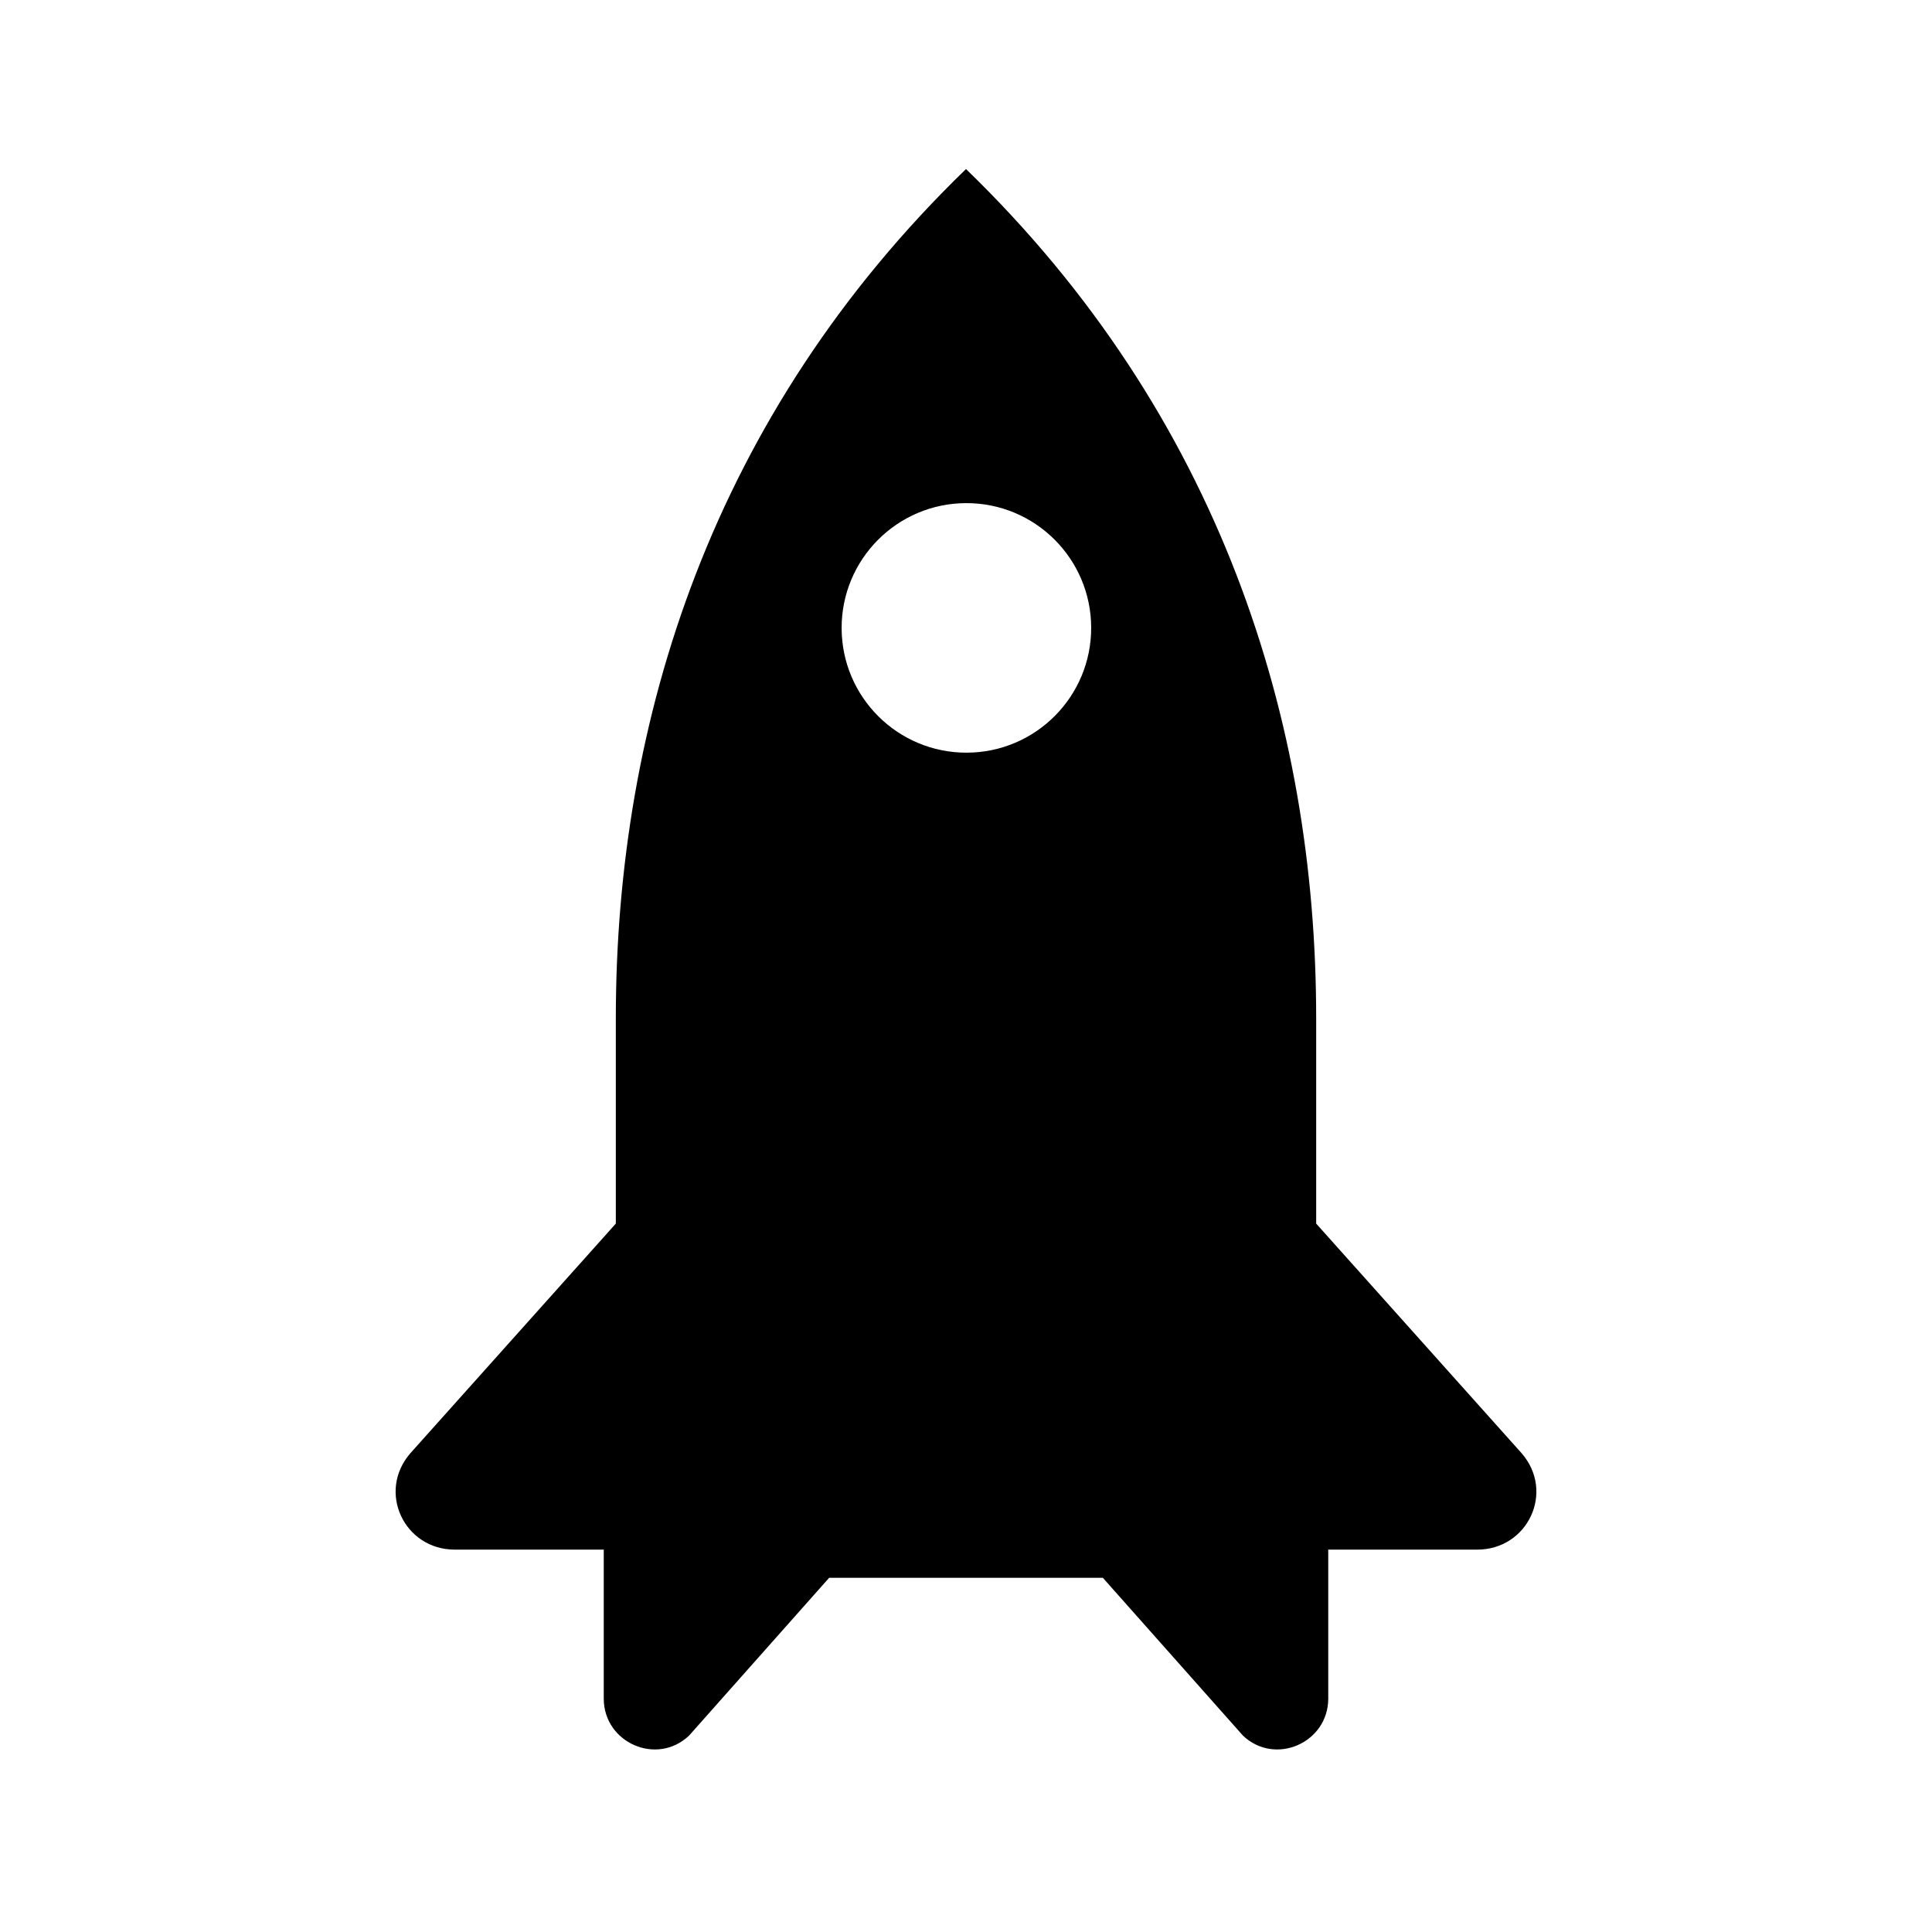
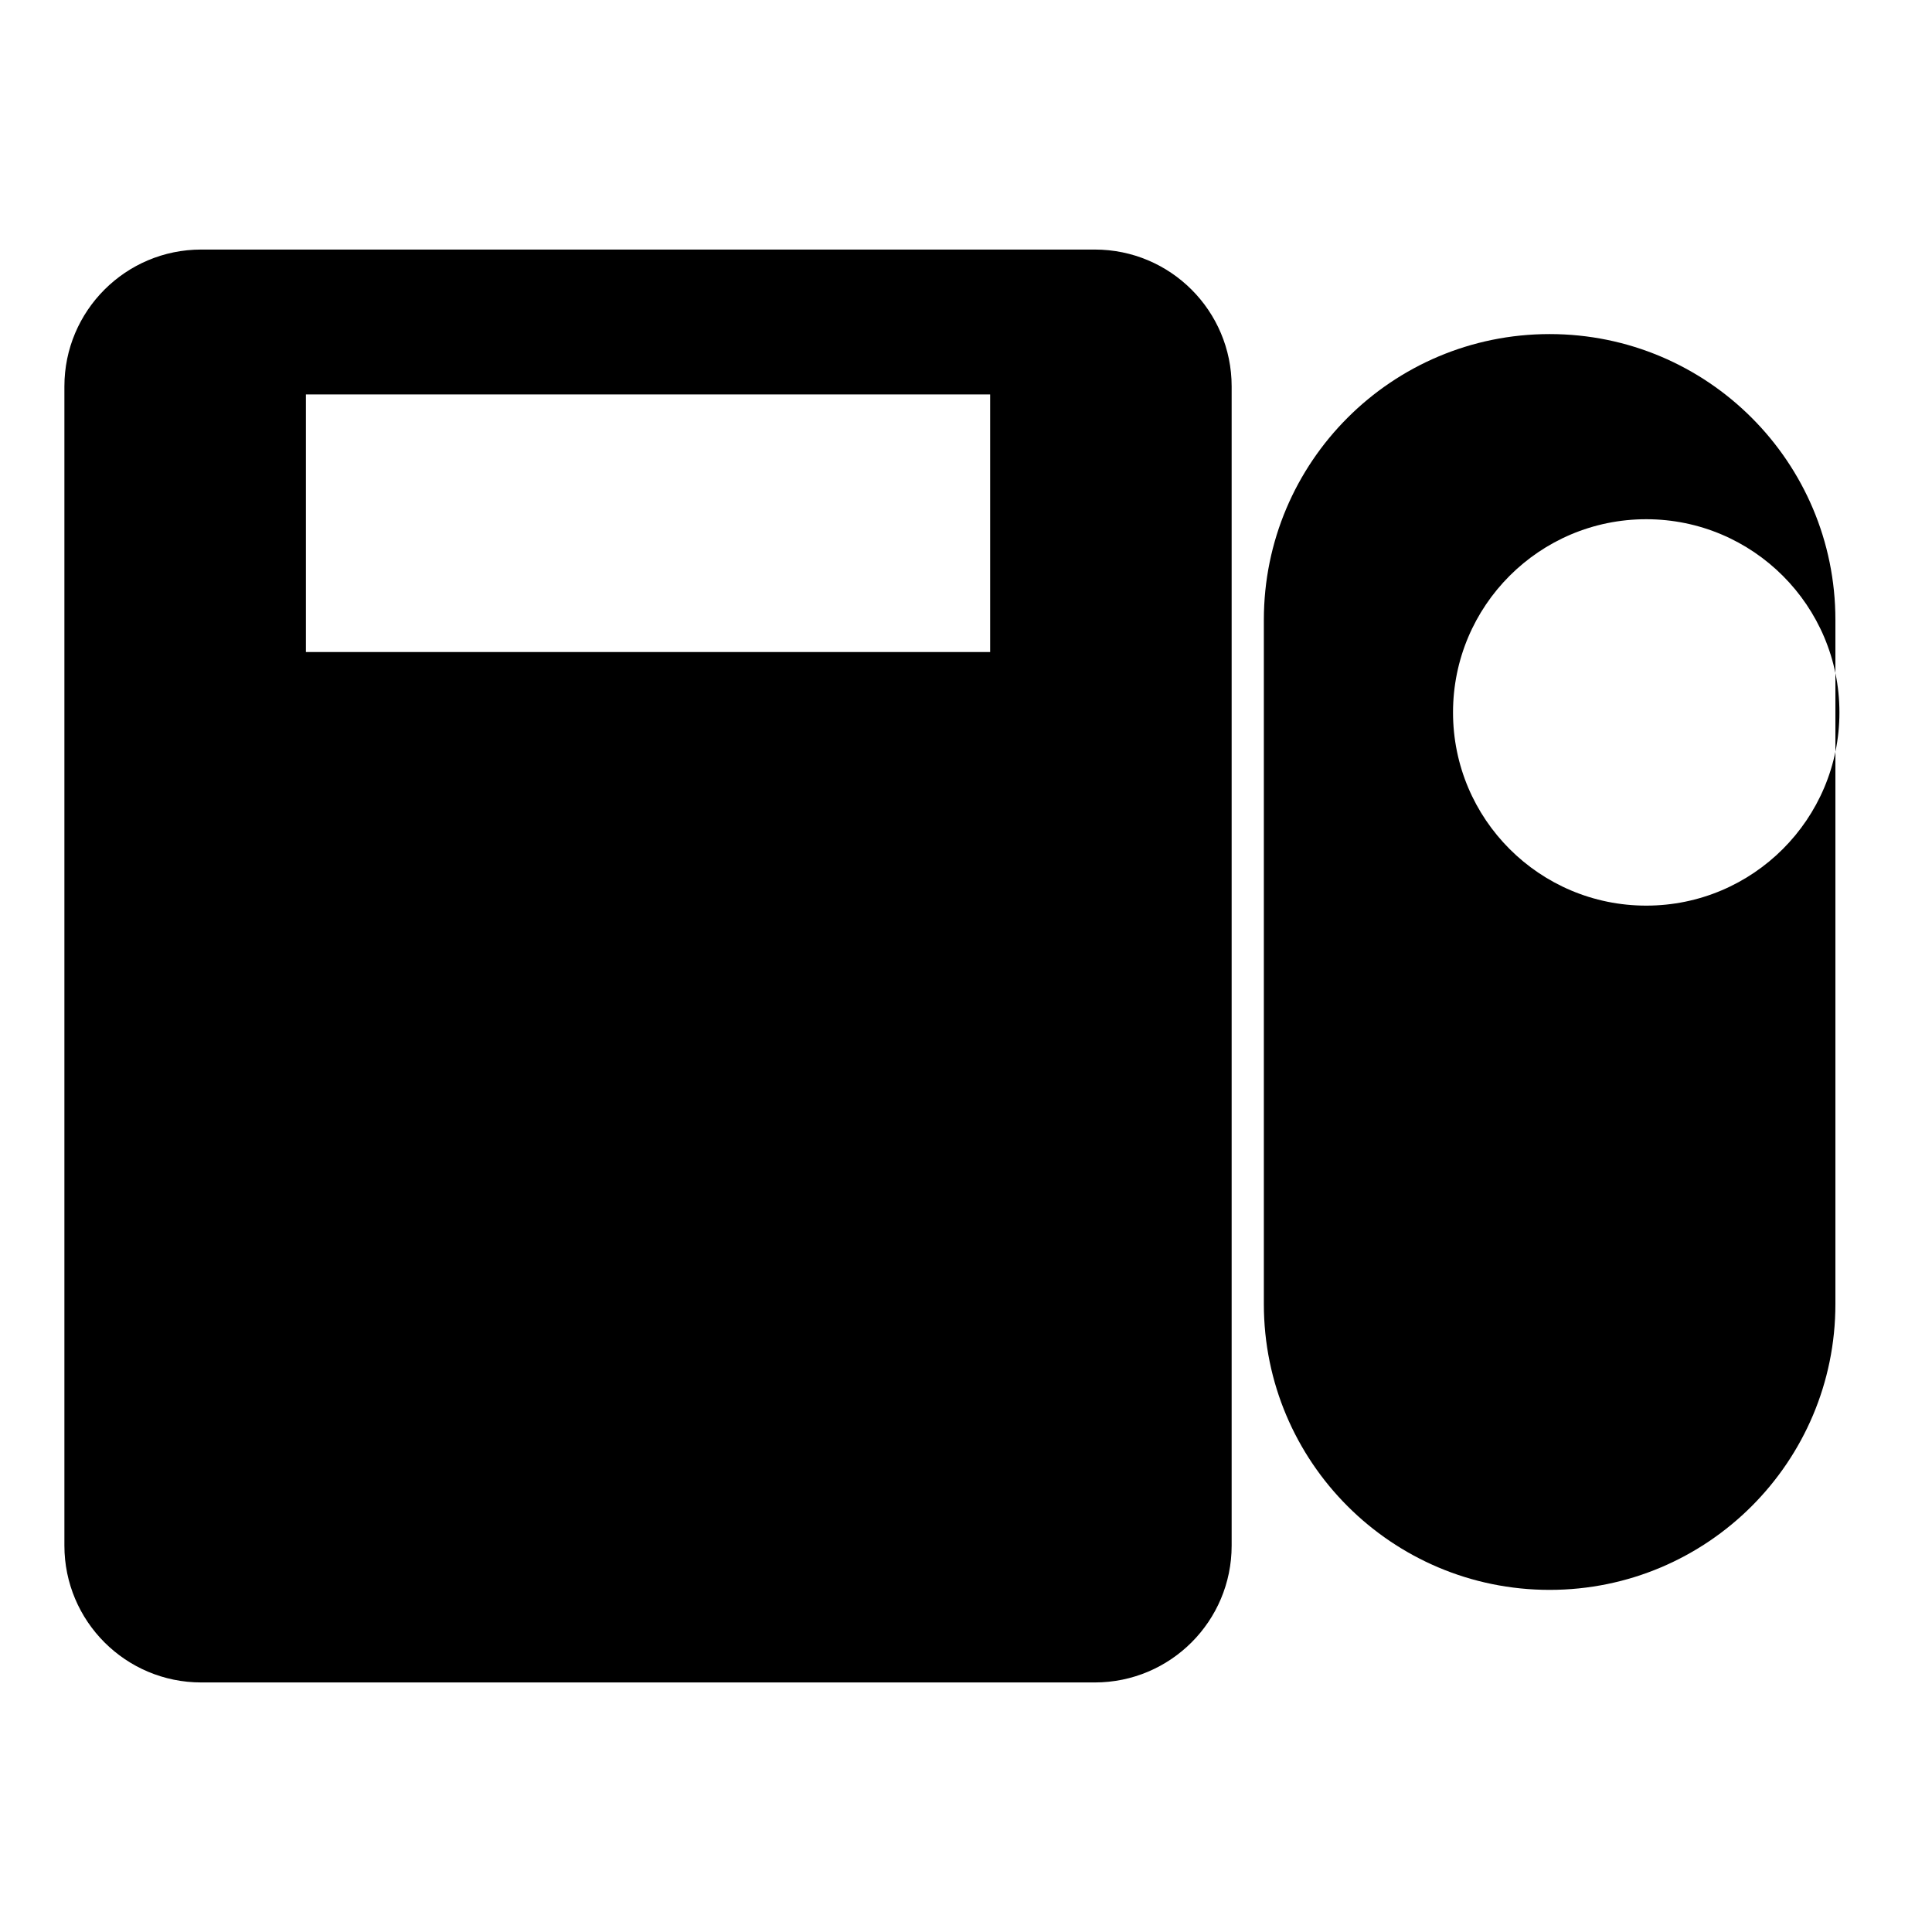
<svg xmlns="http://www.w3.org/2000/svg" viewBox="0 0 24 24">
-   <path fill="currentColor" fill-rule="evenodd" d="M12 2.1c3.15 3.05 4.35 6.85 4.35 10.55V15.2l2.55 2.85c.42.48.08 1.2-.55 1.2h-1.85v1.85c0 .55-.66.84-1.06.46L13.7 19.6h-3.4l-1.74 1.96c-.4.38-1.06.09-1.06-.46V19.25H5.65c-.63 0-.97-.72-.55-1.2L7.65 15.2v-2.55C7.65 8.95 8.85 5.15 12 2.1zm0 4.15a1.55 1.55 0 1 0 .01 3.1 1.55 1.55 0 0 0-.01-3.1z" />
+   <path fill="currentColor" fill-rule="evenodd" d="M2.5 3.1h11.1a1.7 1.7 0 0 1 1.7 1.7v14.4a1.7 1.7 0 0 1-1.7 1.7H2.5a1.7 1.7 0 0 1-1.7-1.7V4.8a1.7 1.7 0 0 1 1.7-1.7zm1.3 1.8h8.5v3.2H3.8V4.9z" />
+   <path fill="currentColor" fill-rule="evenodd" d="M15.7 7.7a3.55 3.55 0 0 1 3.55-3.55h0a3.55 3.55 0 0 1 3.55 3.55v8.5a3.55 3.55 0 0 1-3.55 3.55h0a3.55 3.55 0 0 1-3.55-3.55V7.7zm2.35 1.15a2.4 2.4 0 1 0 4.8 0 2.4 2.4 0 0 0-4.8 0z" />
</svg>
